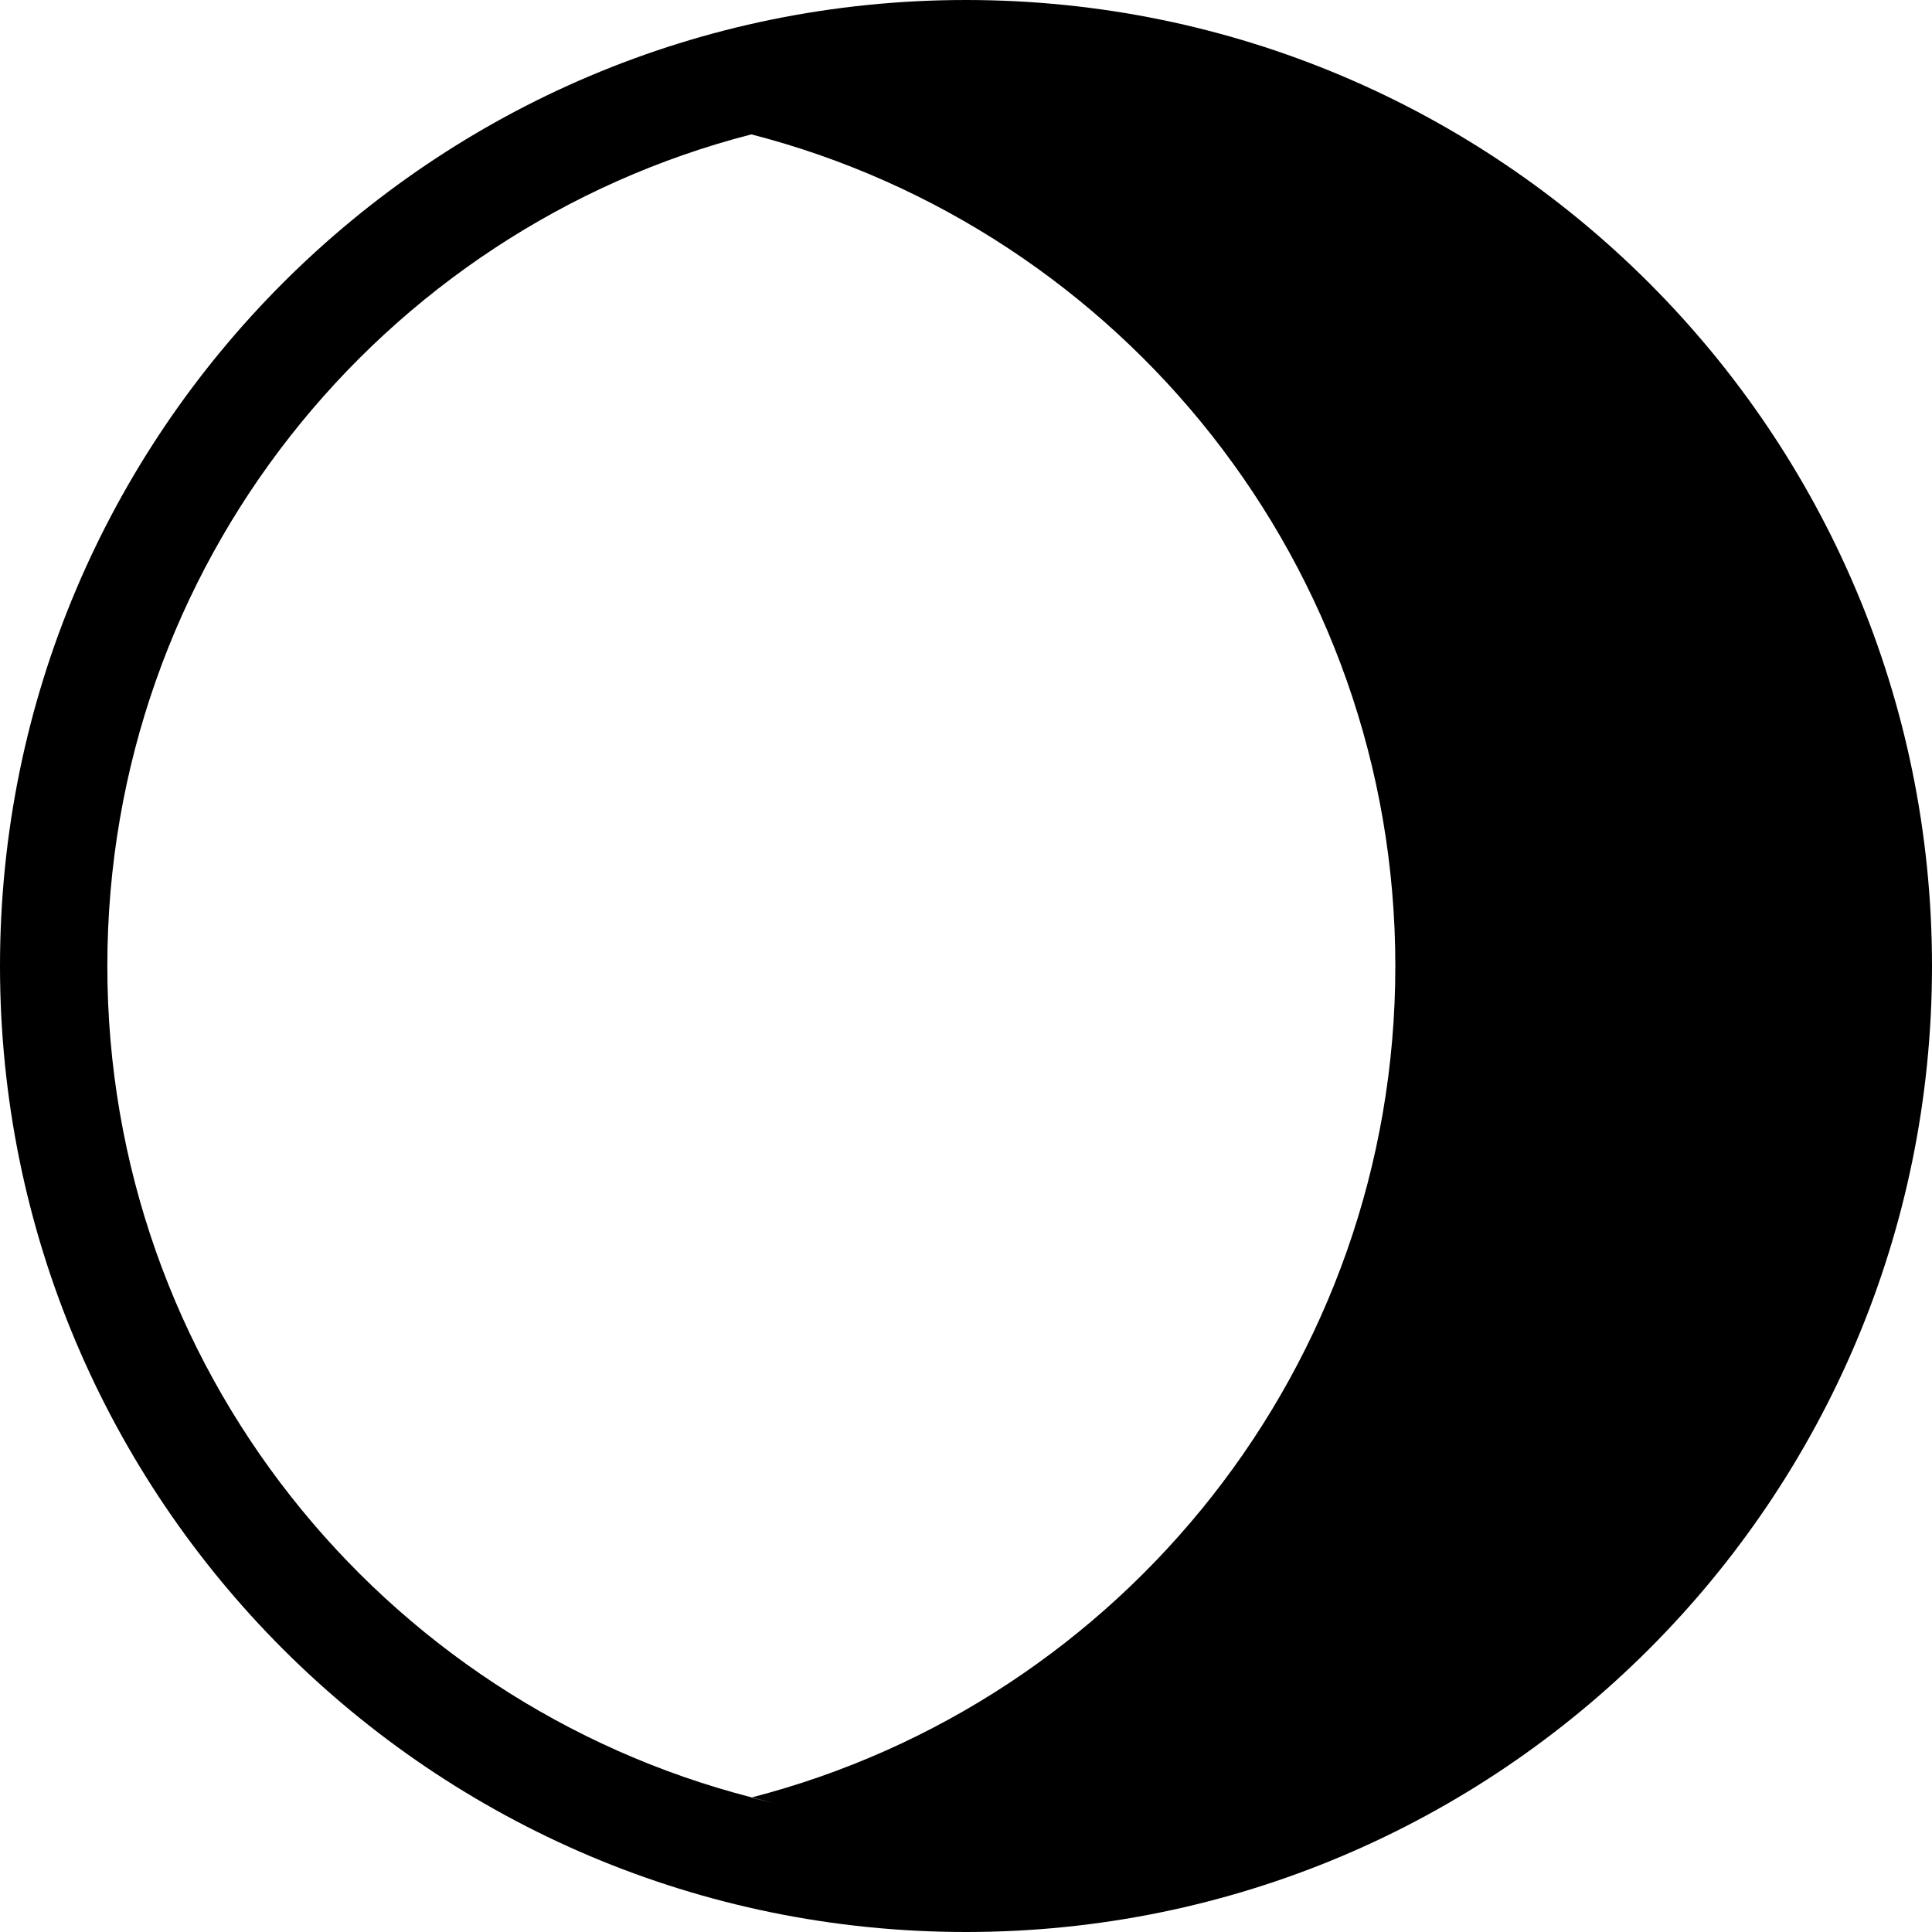
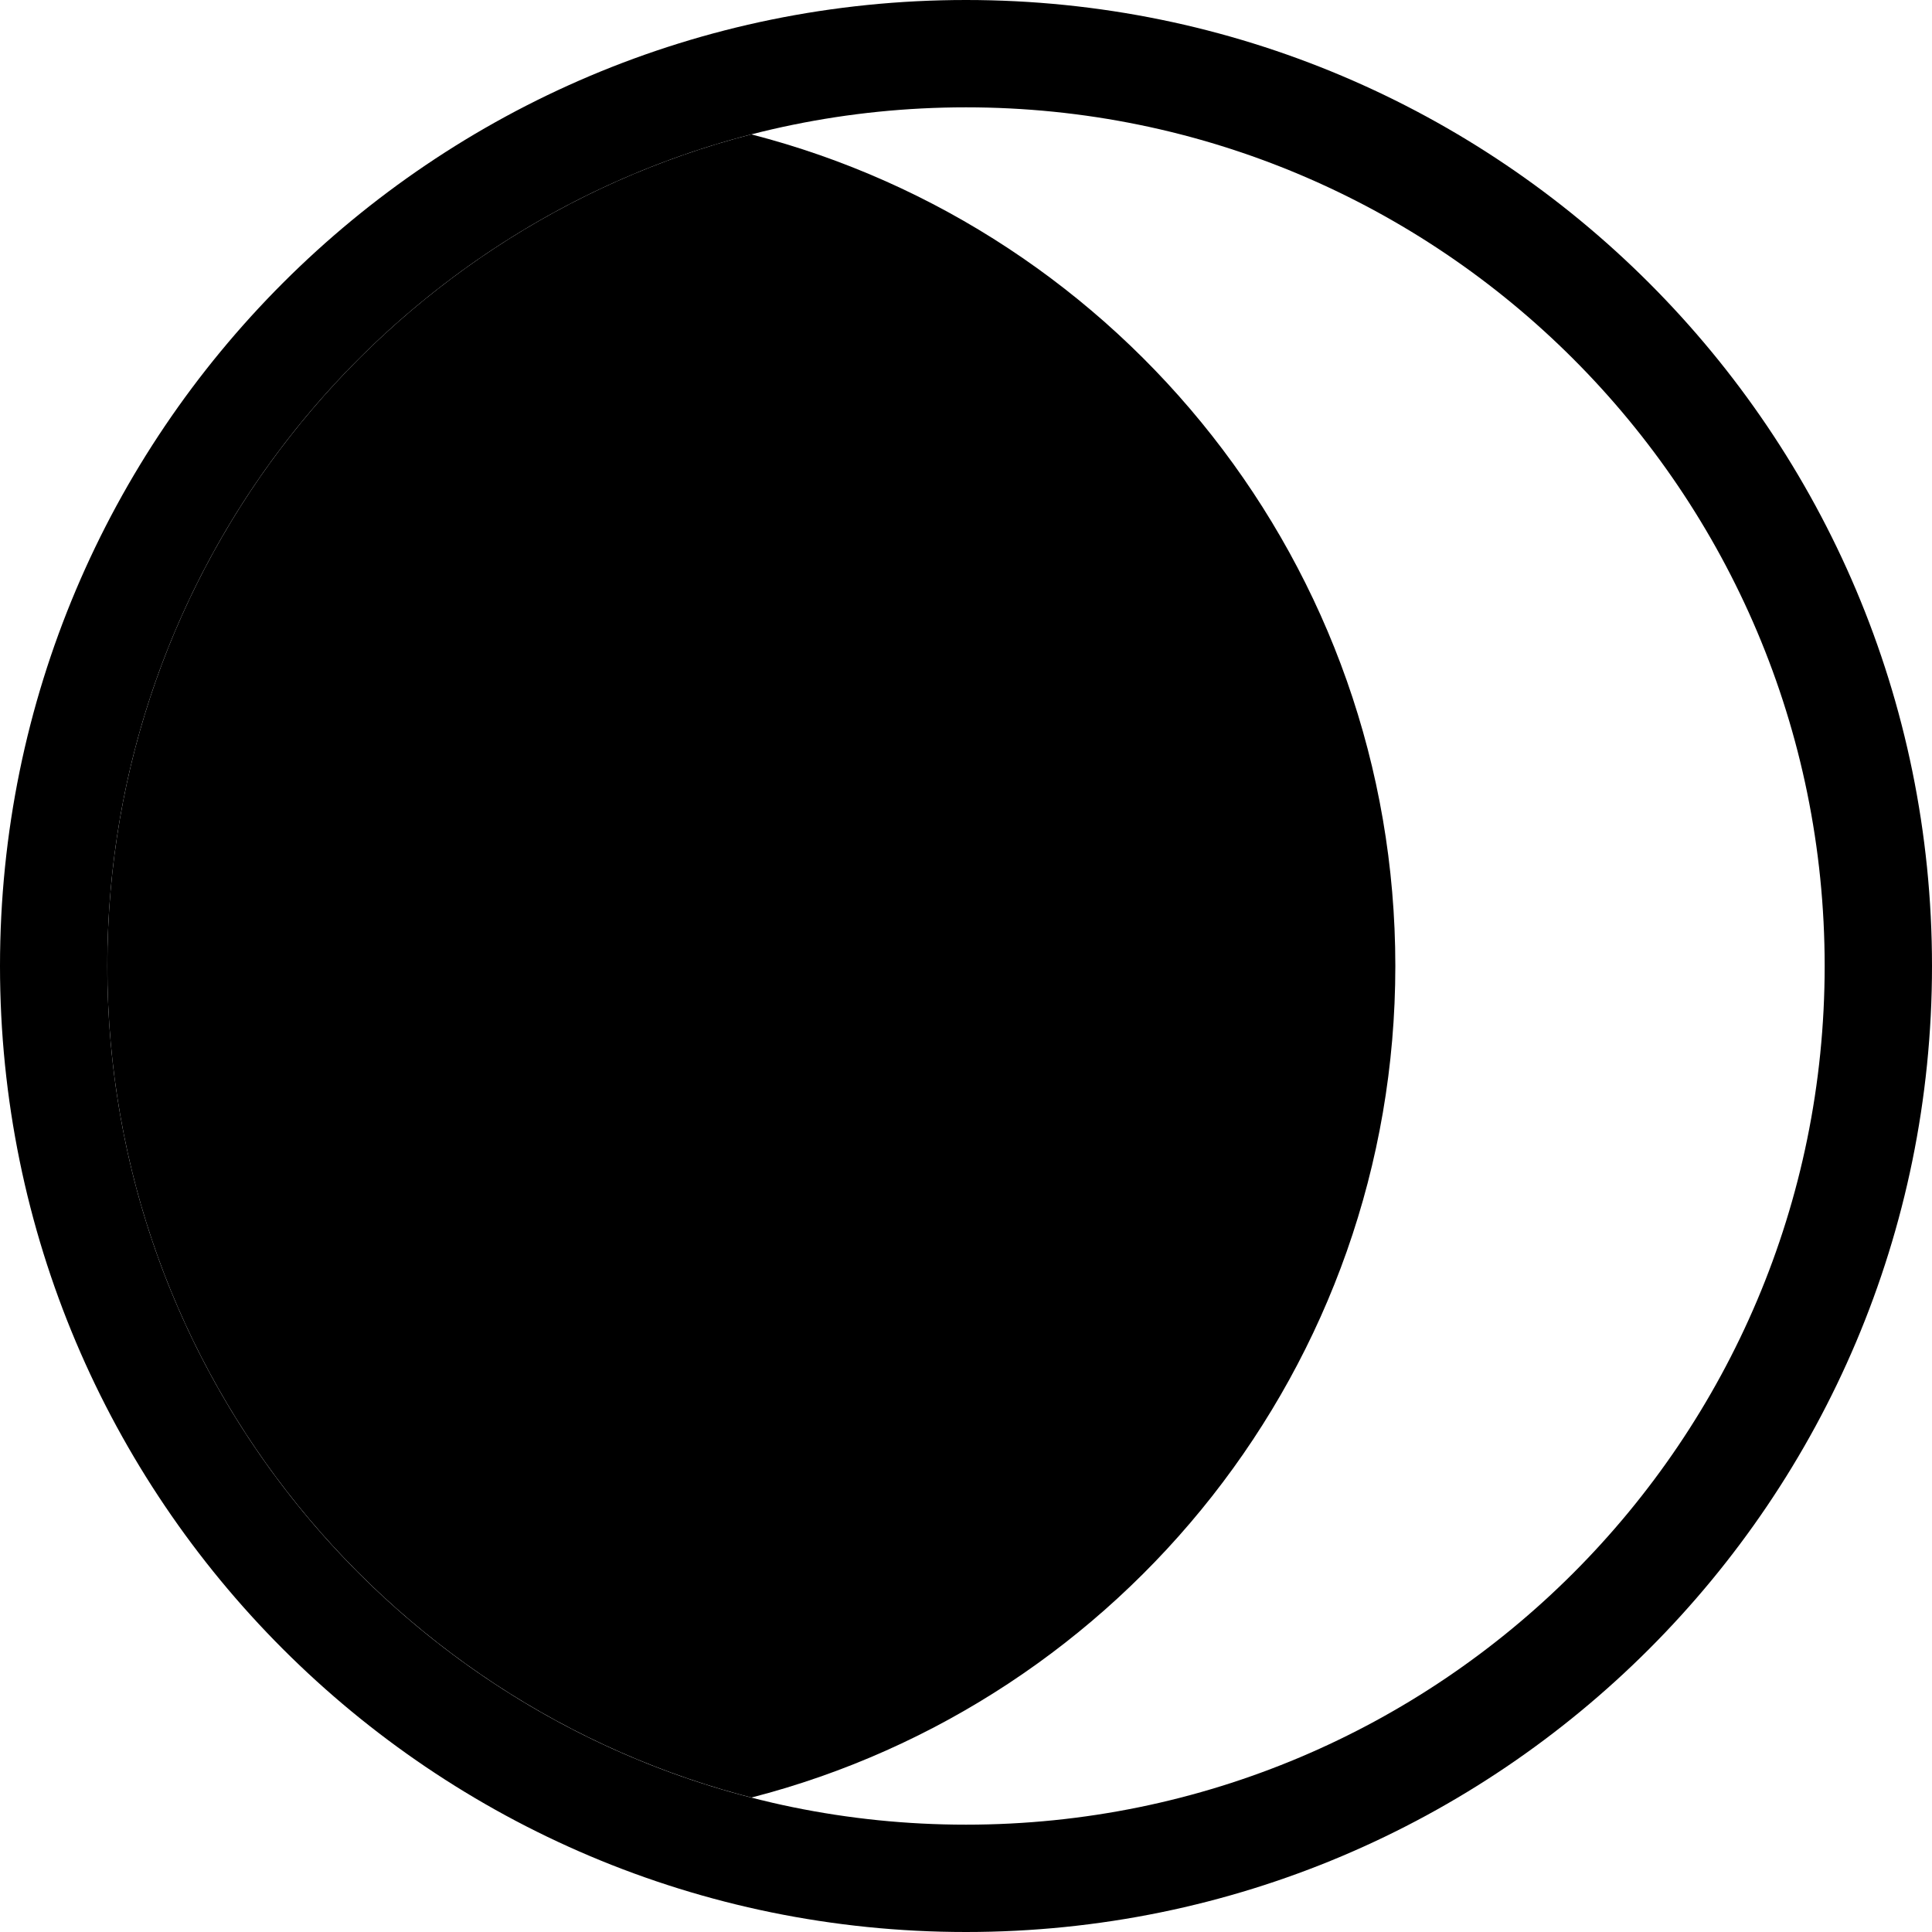
<svg xmlns="http://www.w3.org/2000/svg" width="36" height="36" viewBox="0 0 36 36" fill="none">
-   <path fill-rule="evenodd" clip-rule="evenodd" d="M18 0C27.941 0 36 8.059 36 18C36 27.941 27.941 36 18 36C8.059 36 0 27.941 0 18C0 8.059 8.059 0 18 0ZM14 33.495C14.151 33.534 14.304 33.57 14.457 33.605C14.306 33.57 14.157 33.531 14.008 33.492C14.005 33.493 14.003 33.494 14 33.495ZM14 2.504C7.099 4.28 2 10.545 2 18C2 25.458 7.104 31.718 14.008 33.492C20.904 31.713 26 25.452 26 18C26 10.545 20.901 4.28 14 2.504Z" fill="black" />
+   <path d="M34 18C34 9.163 26.837 2 18 2C9.163 2 2 9.163 2 18C2 26.837 9.163 34 18 34V36C8.059 36 0 27.941 0 18C0 8.059 8.059 0 18 0C27.941 0 36 8.059 36 18C36 27.941 27.941 36 18 36V34C26.837 34 34 26.837 34 18Z" fill="black" />
+   <path d="M14 2.504C20.901 4.28 26 10.545 26 18C26 25.455 20.901 31.719 14 33.495C14.151 33.534 14.304 33.57 14.457 33.605C7.326 31.992 2 25.619 2 18C2 10.545 7.099 4.28 14 2.504Z" fill="black" />
</svg>
